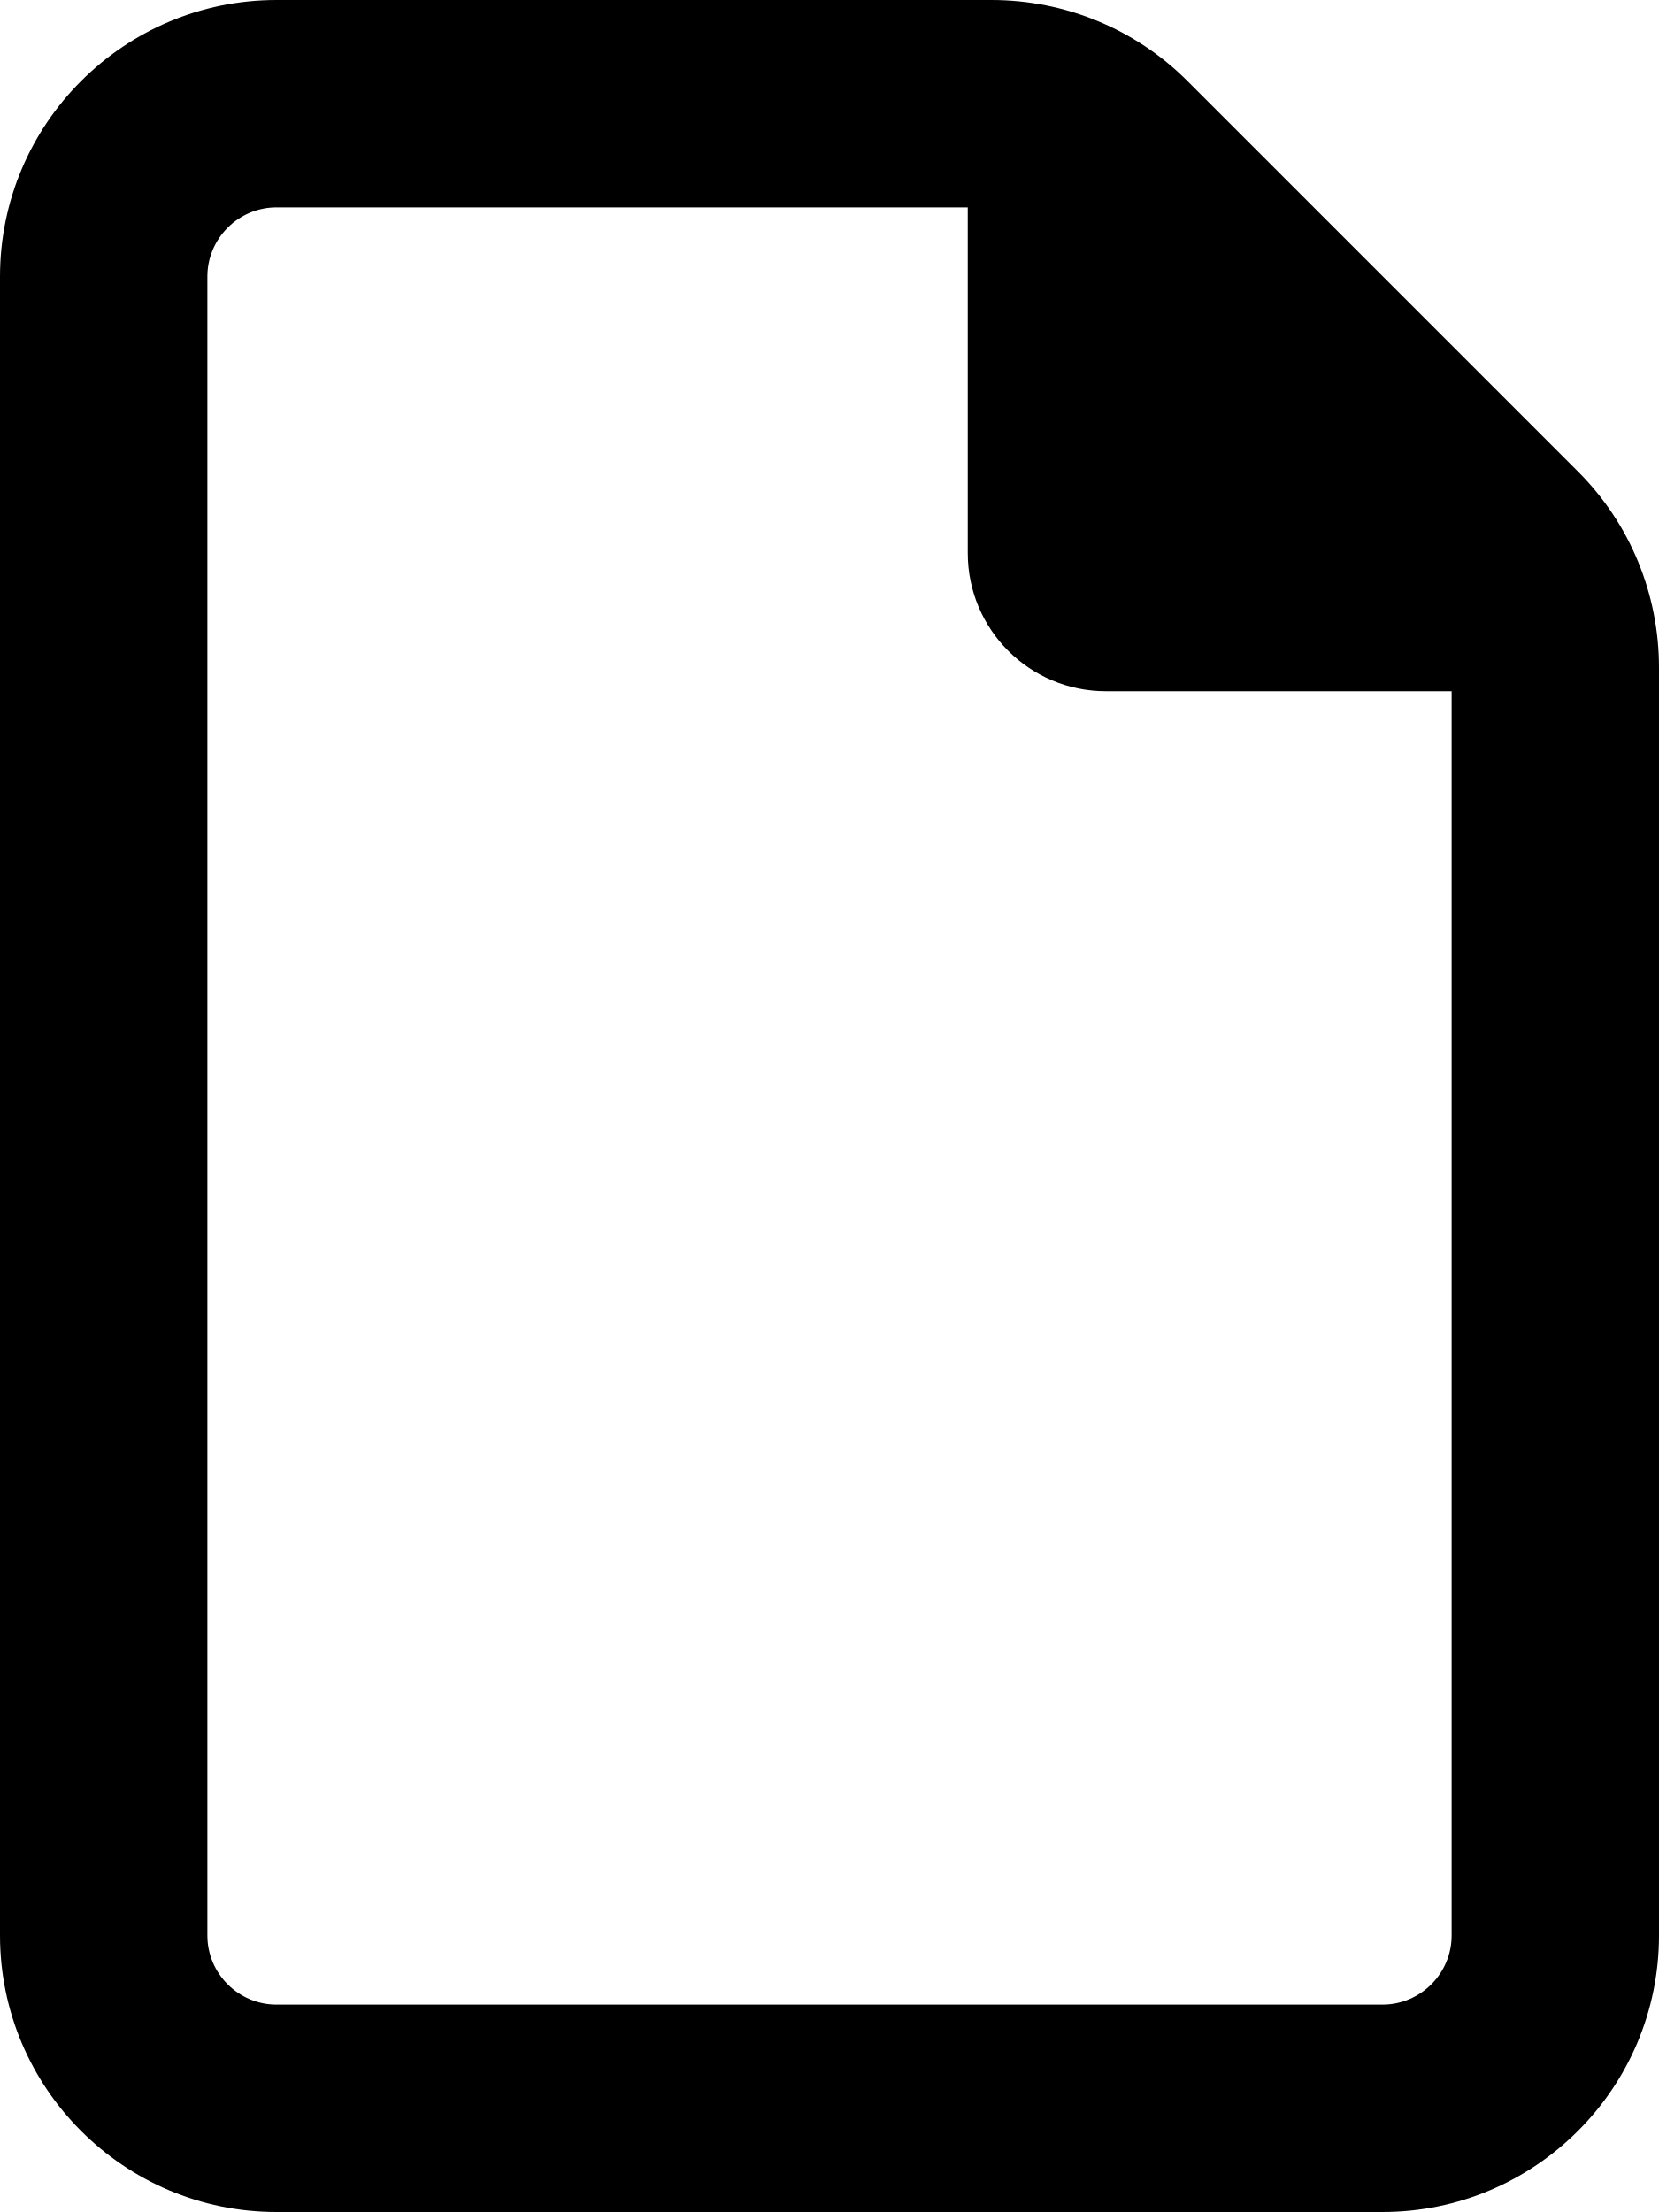
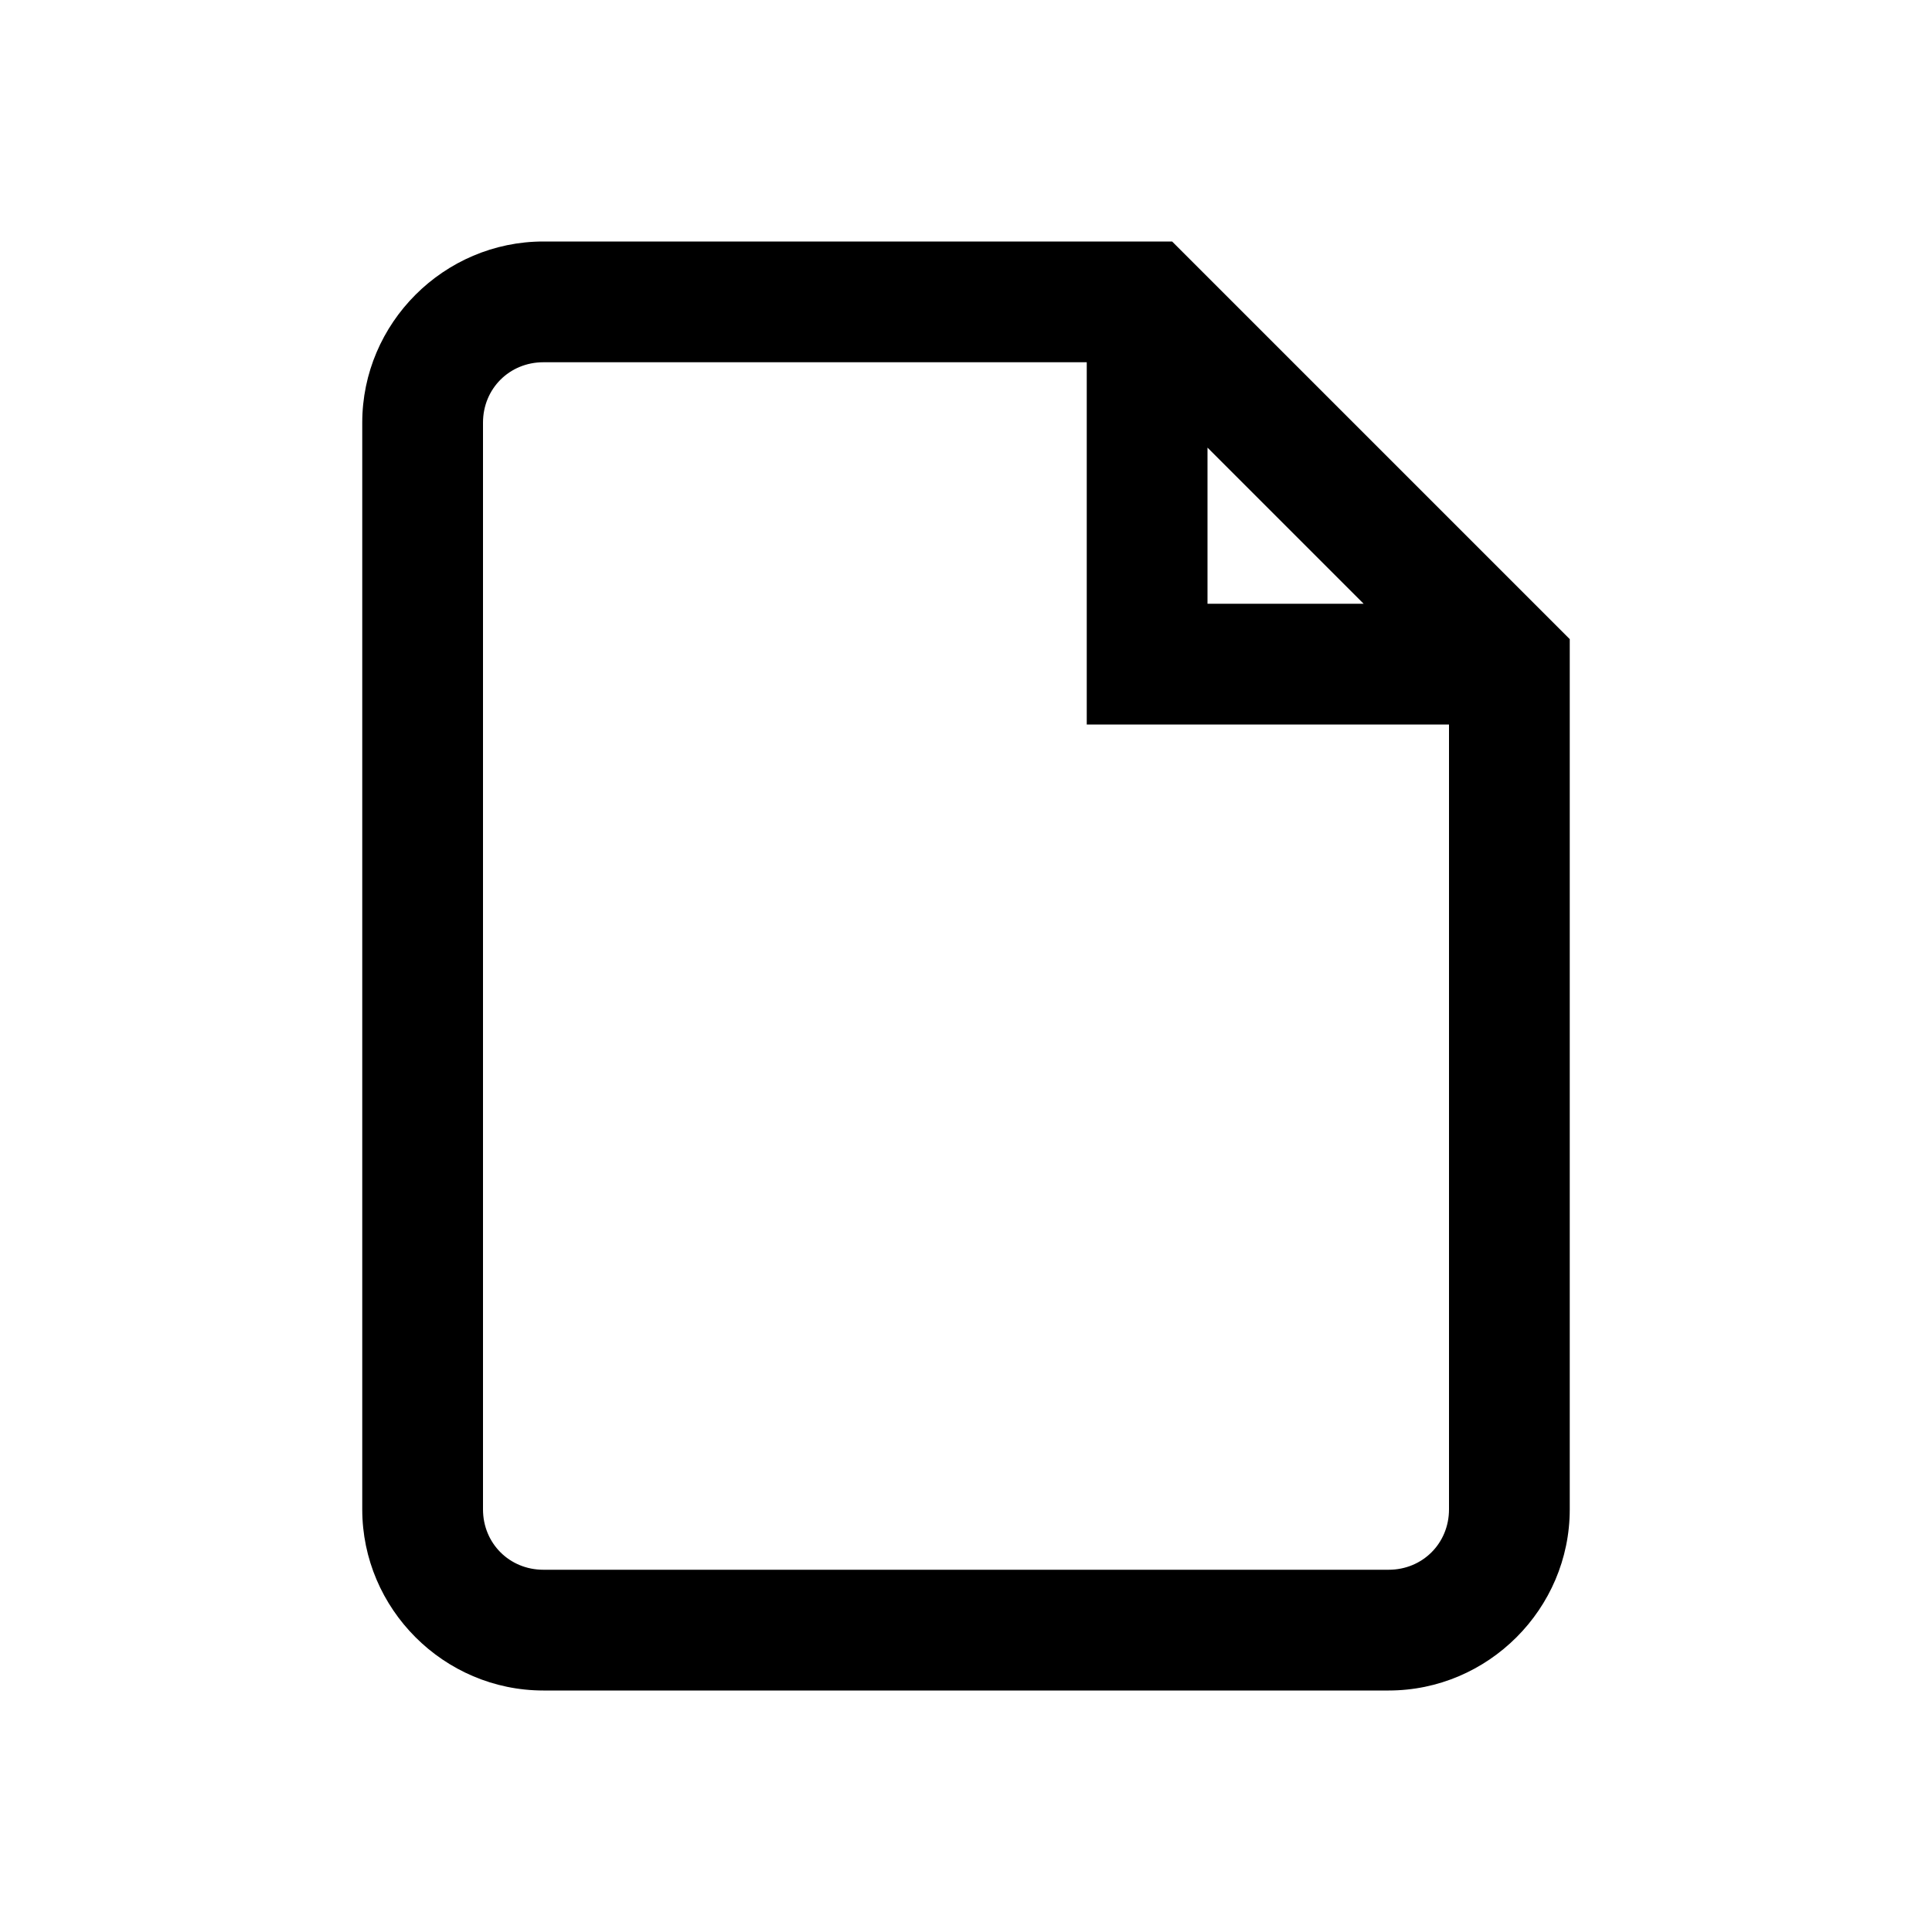
- <svg xmlns="http://www.w3.org/2000/svg" viewBox="0 0 384 512" class="popup-svg document-popup">
-   <path d="M320 464c8.8 0 16-7.2 16-16V160H256c-17.7 0-32-14.3-32-32V48H64c-8.8 0-16 7.2-16 16V448c0 8.8 7.2 16 16 16H320zM0 64C0 28.7 28.7 0 64 0H229.5c17 0 33.3 6.7 45.3 18.7l90.5 90.5c12 12 18.7 28.3 18.7 45.3V448c0 35.3-28.7 64-64 64H64c-35.3 0-64-28.7-64-64V64z" />
+ <svg xmlns="http://www.w3.org/2000/svg" viewBox="0 0 16 16" width="16px" height="16px" class="popup-svg document-popup">
+   <path d="M 4.5 2 C 3.676 2 3 2.676 3 3.5 L 3 12.5 C 3 13.324 3.676 14 4.5 14 L 11.5 14 C 12.324 14 13 13.324 13 12.5 L 13 5.293 L 9.707 2 Z M 4.5 3 L 9 3 L 9 6 L 12 6 L 12 12.5 C 12 12.781 11.781 13 11.5 13 L 4.5 13 C 4.219 13 4 12.781 4 12.5 L 4 3.5 C 4 3.219 4.219 3 4.5 3 Z M 10 3.707 L 11.293 5 L 10 5 Z" />
</svg>
